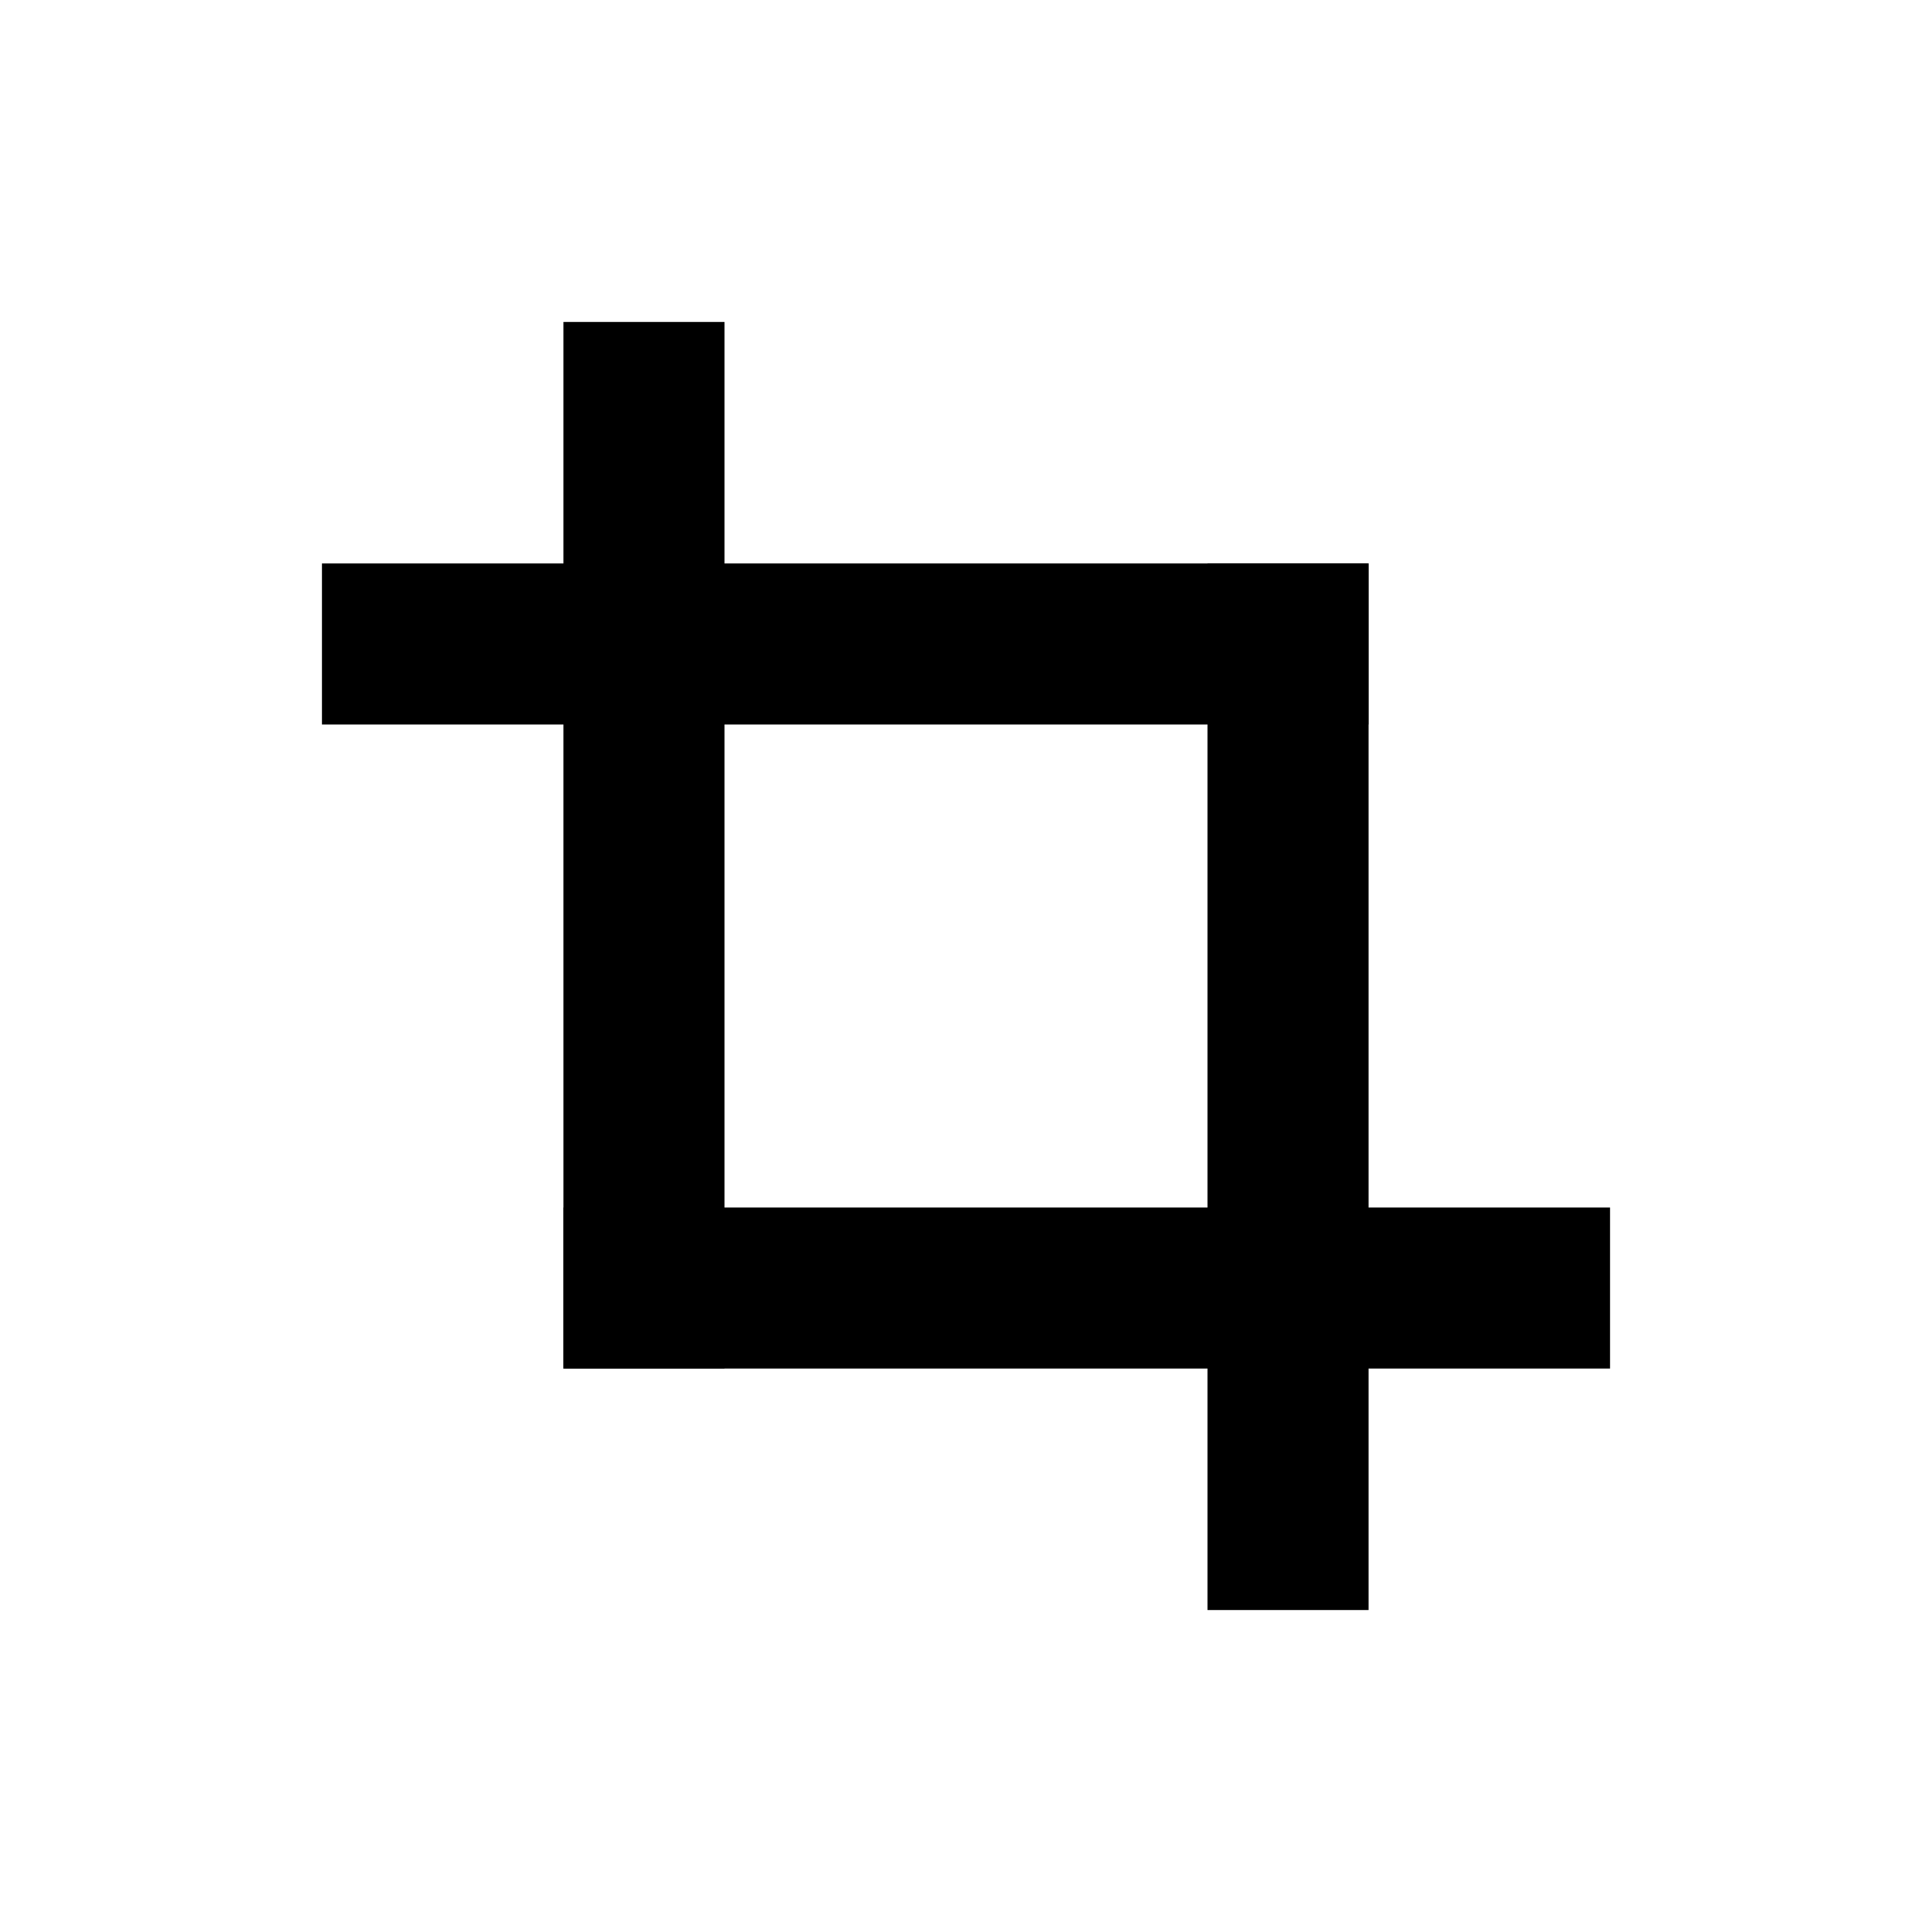
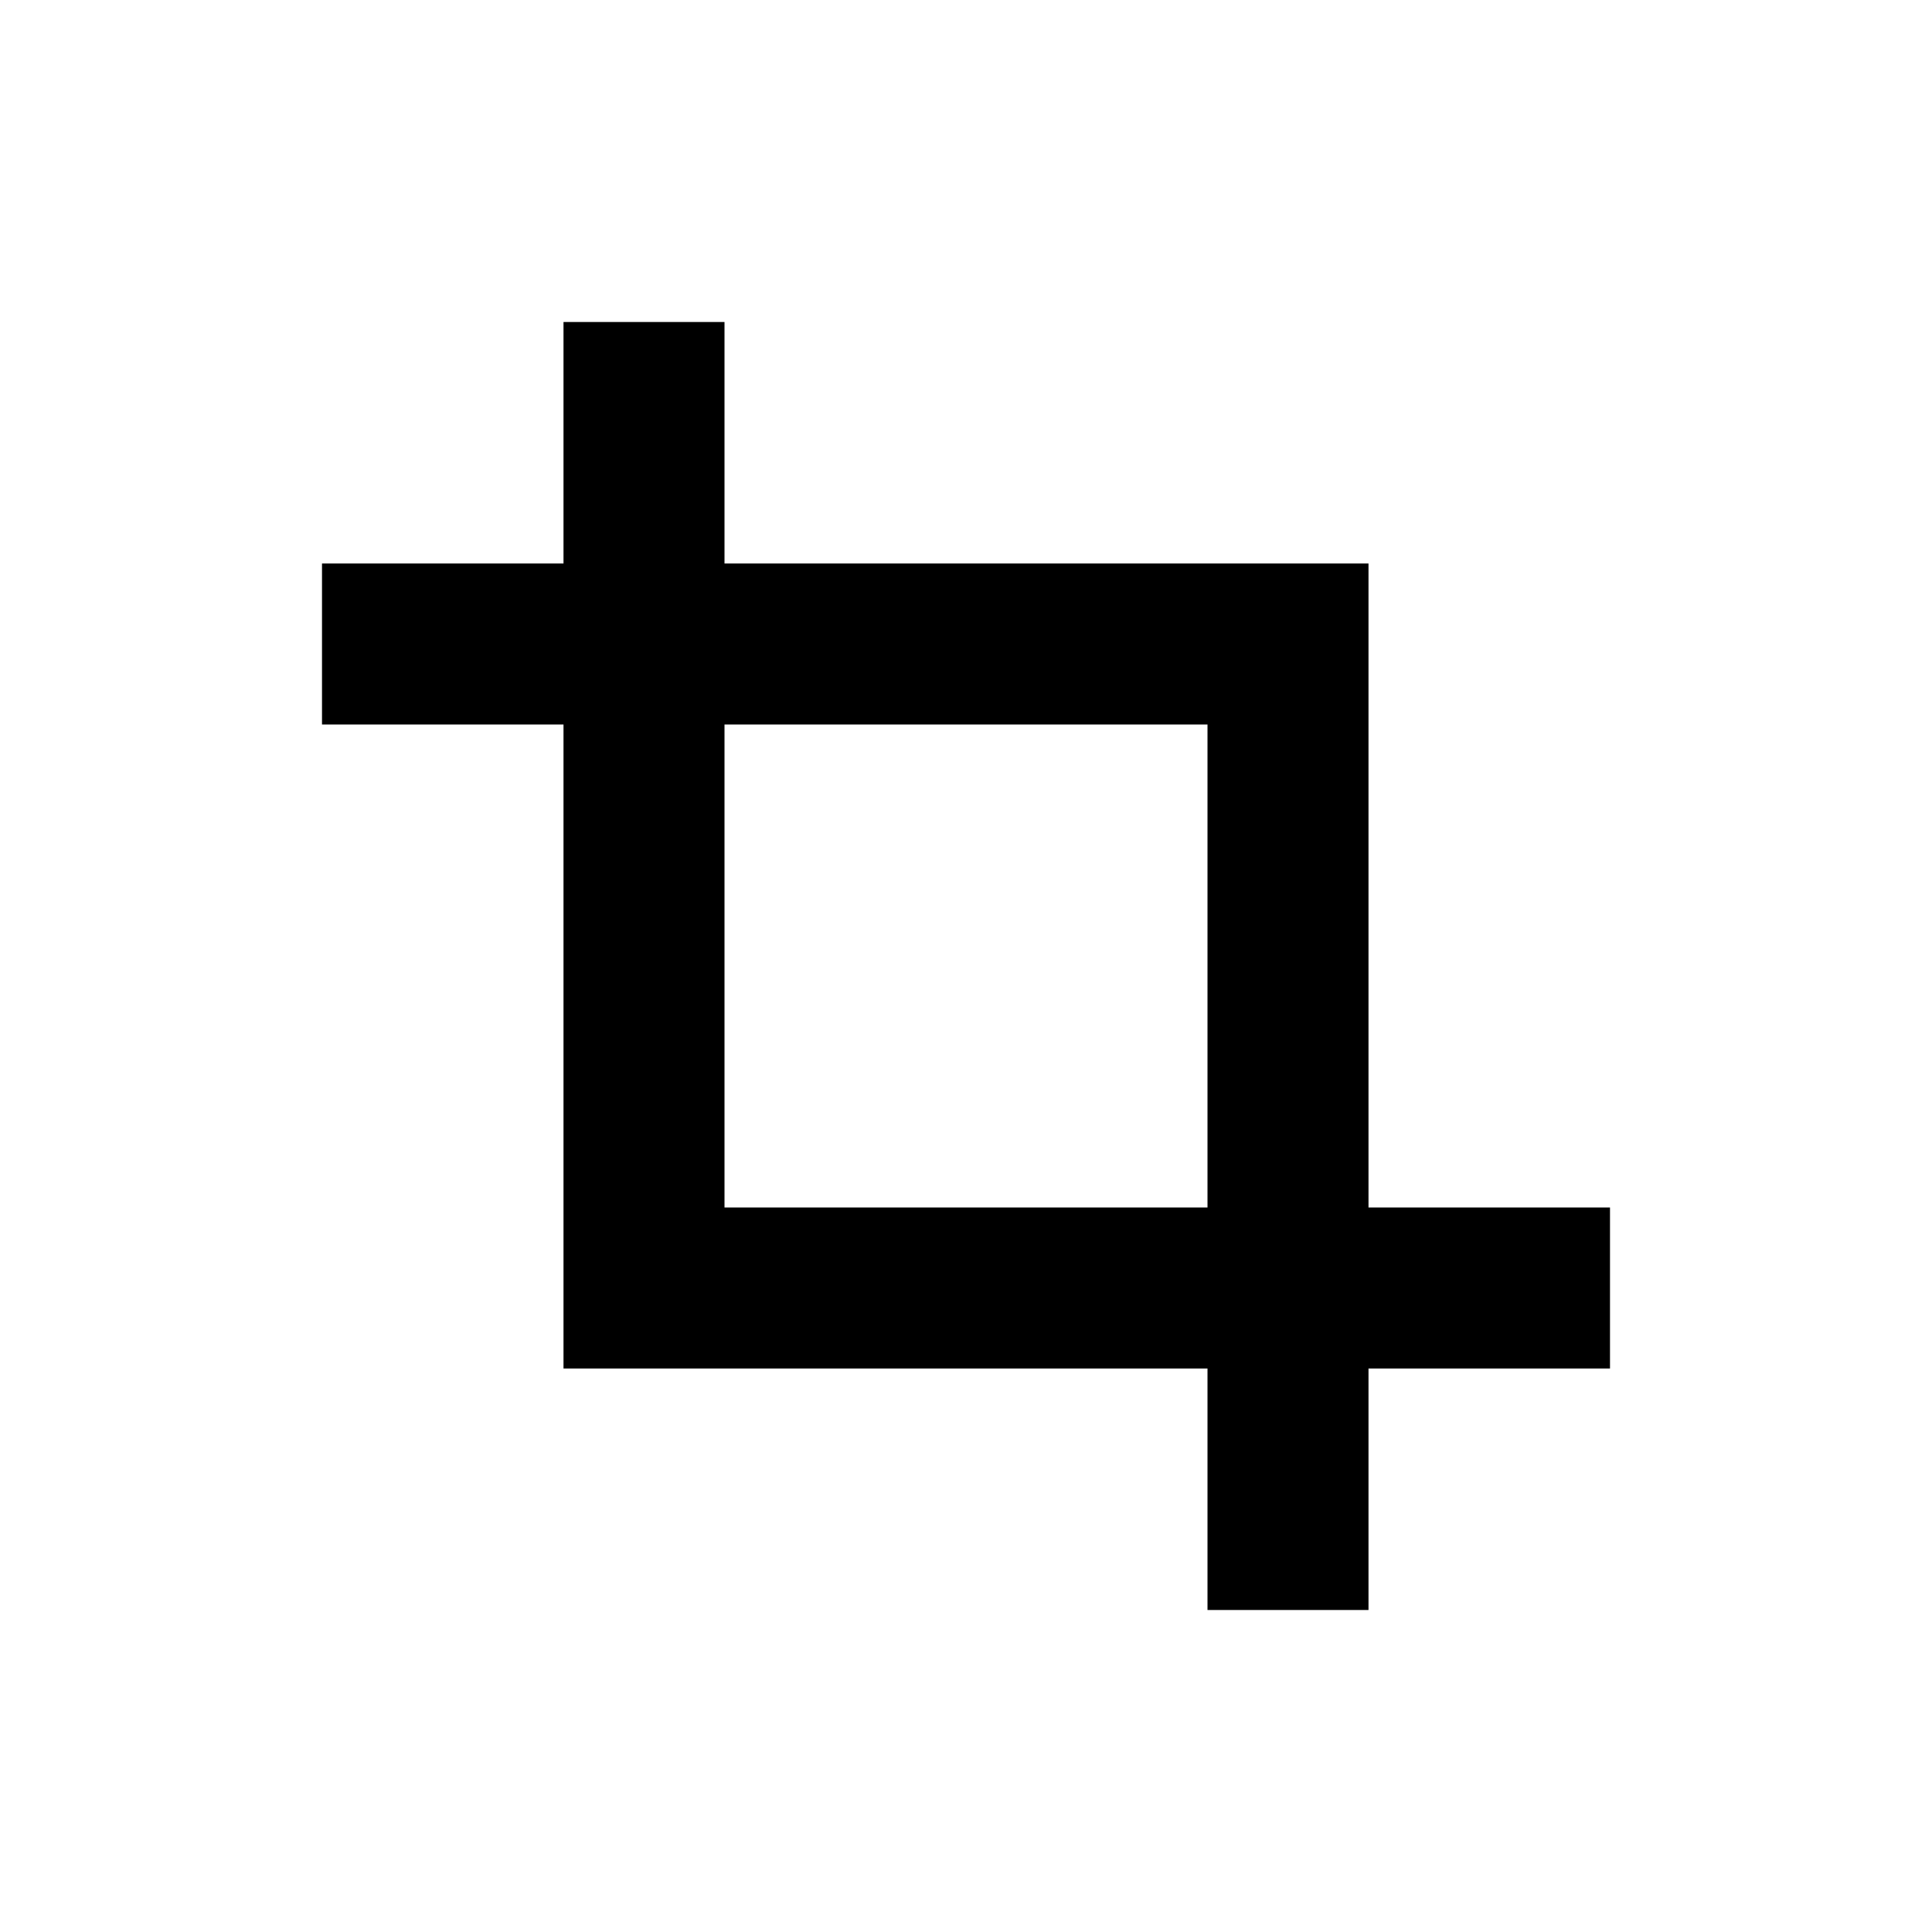
<svg xmlns="http://www.w3.org/2000/svg" width="240" height="240" viewBox="0 0 240 240" fill="none">
-   <rect x="70" y="170" width="20" height="130" transform="rotate(-90 70 170)" fill="black" />
-   <rect x="90" y="170" width="20" height="130" transform="rotate(180 90 170)" fill="black" />
-   <rect x="170" y="70" width="20" height="130" transform="rotate(90 170 70)" fill="black" />
-   <rect x="150" y="70" width="20" height="130" fill="black" />
+   <path fill-rule="evenodd" clip-rule="evenodd" d="M90 70H170V150H200V170H170V200H150V170H70V90H40V70H70V40H90V70ZM90 90V150H150V90H90Z" fill="black" />
</svg>
